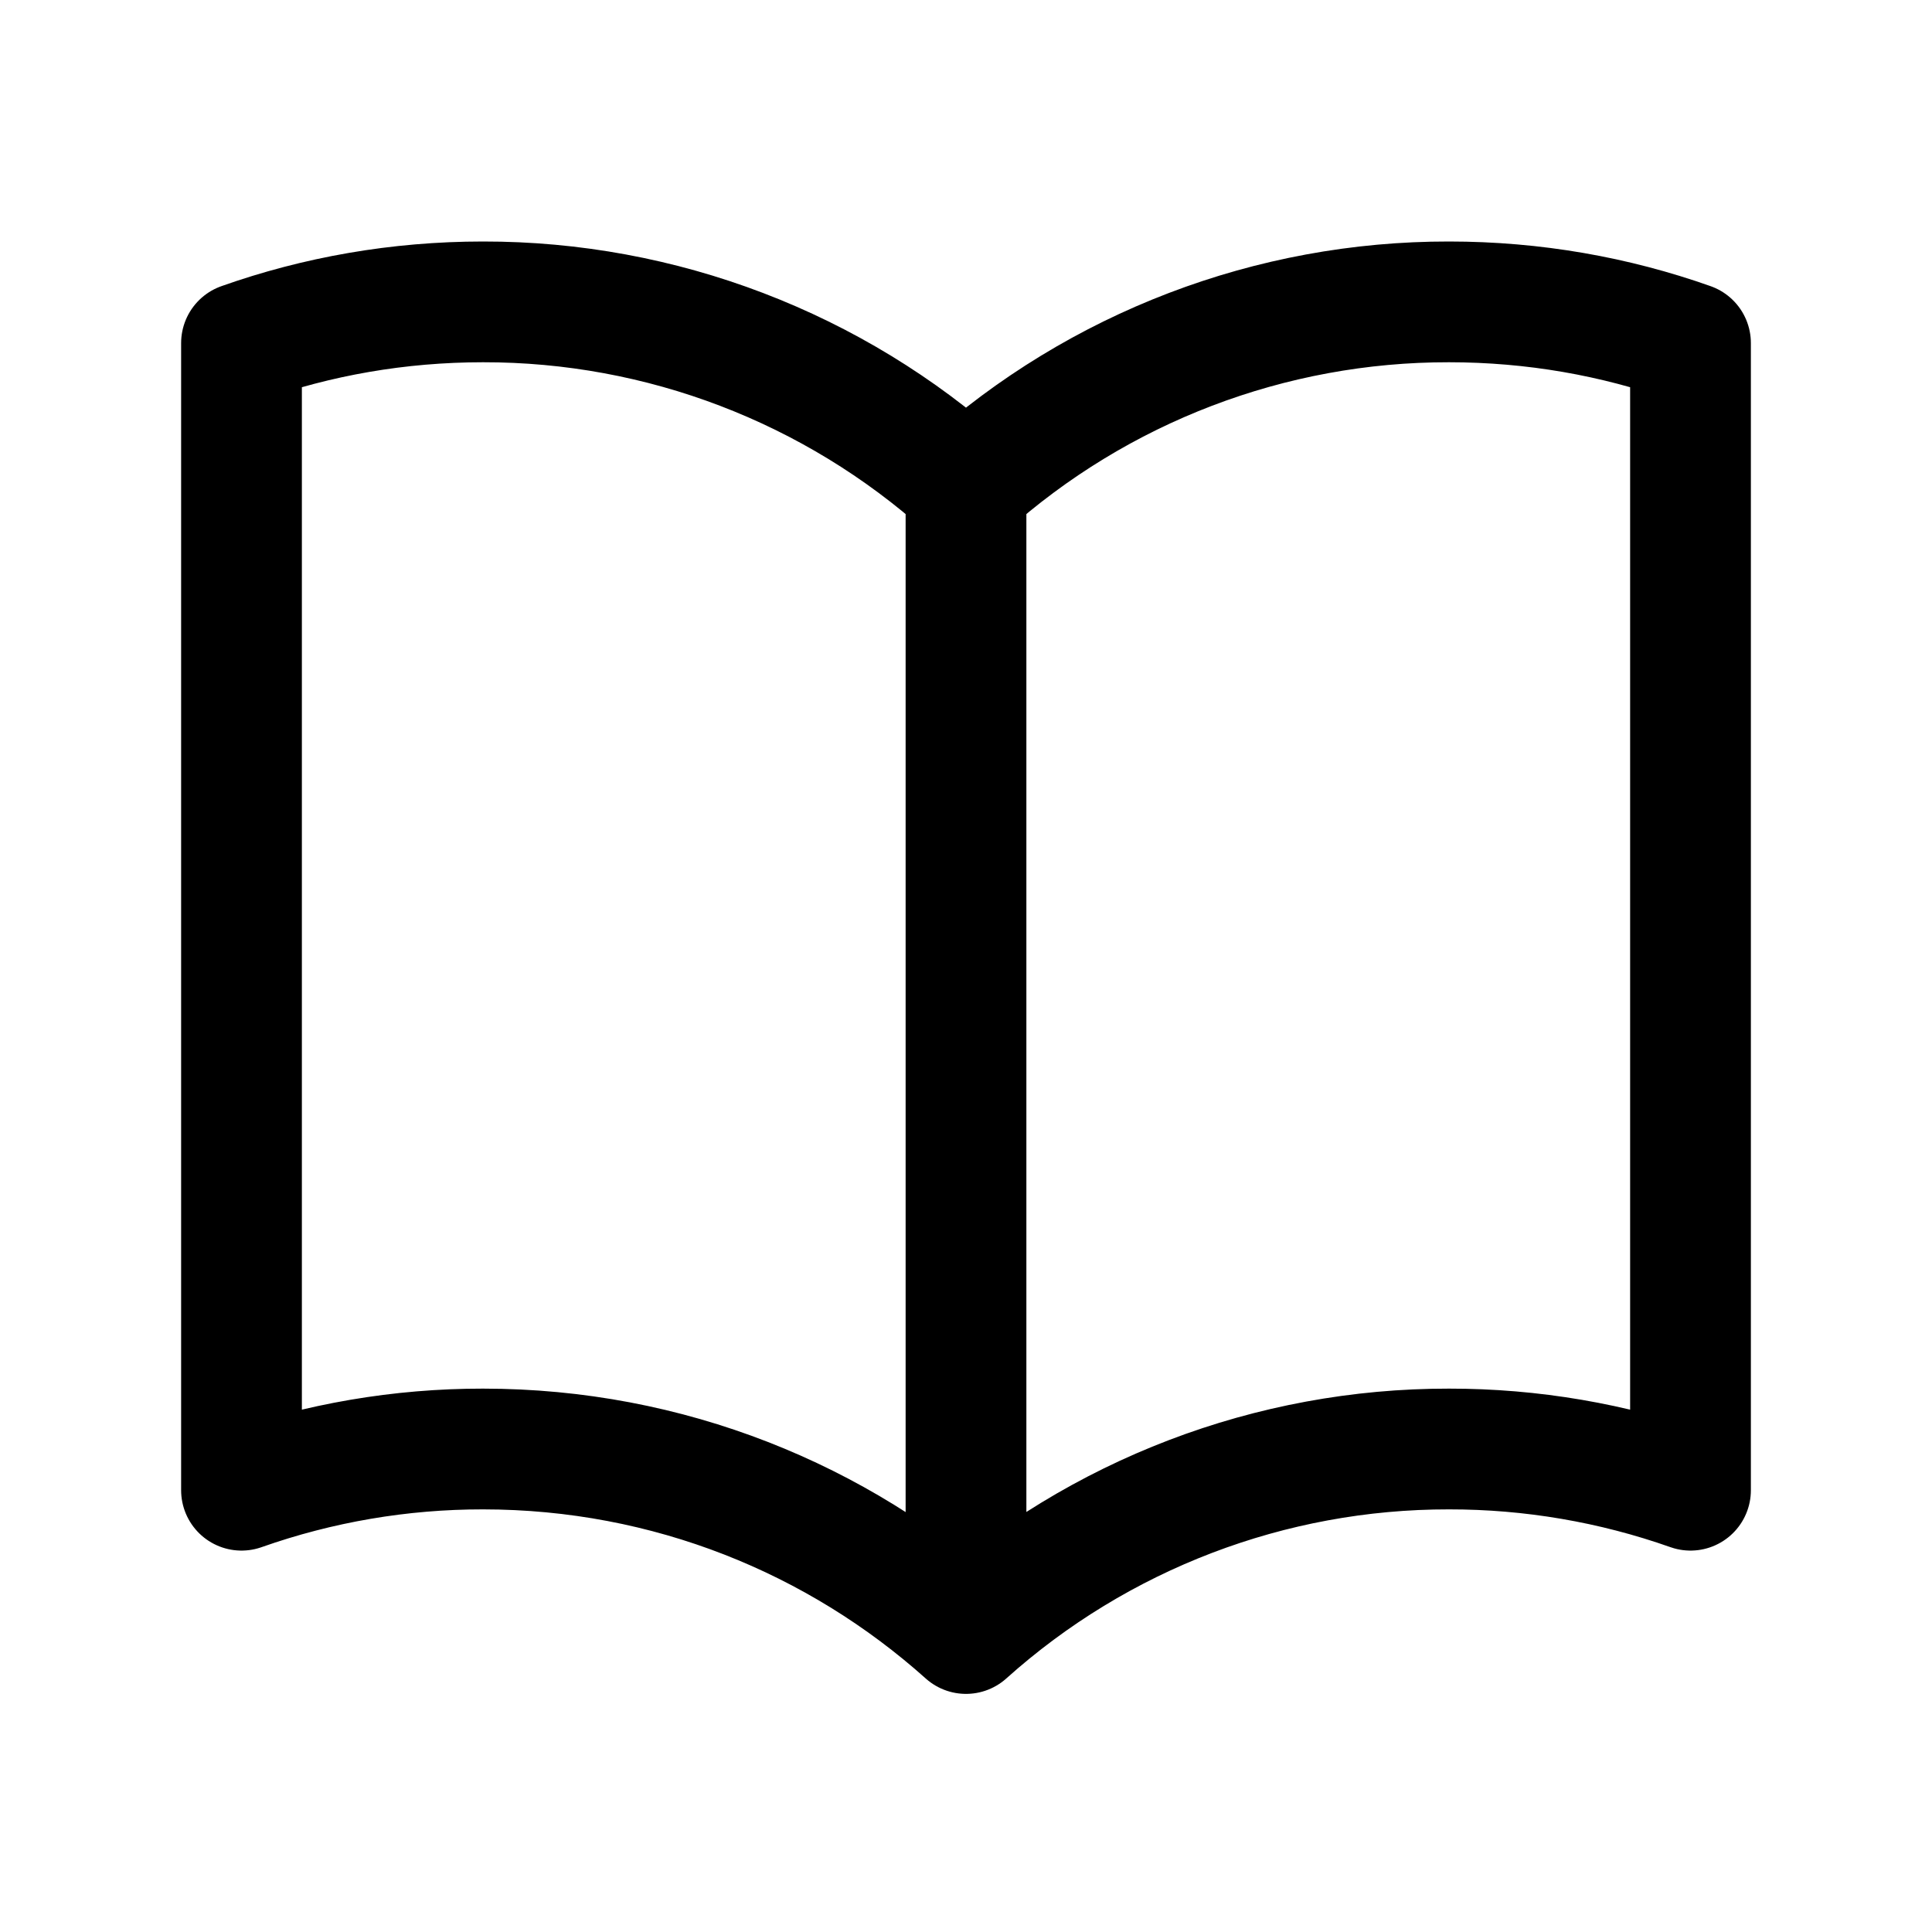
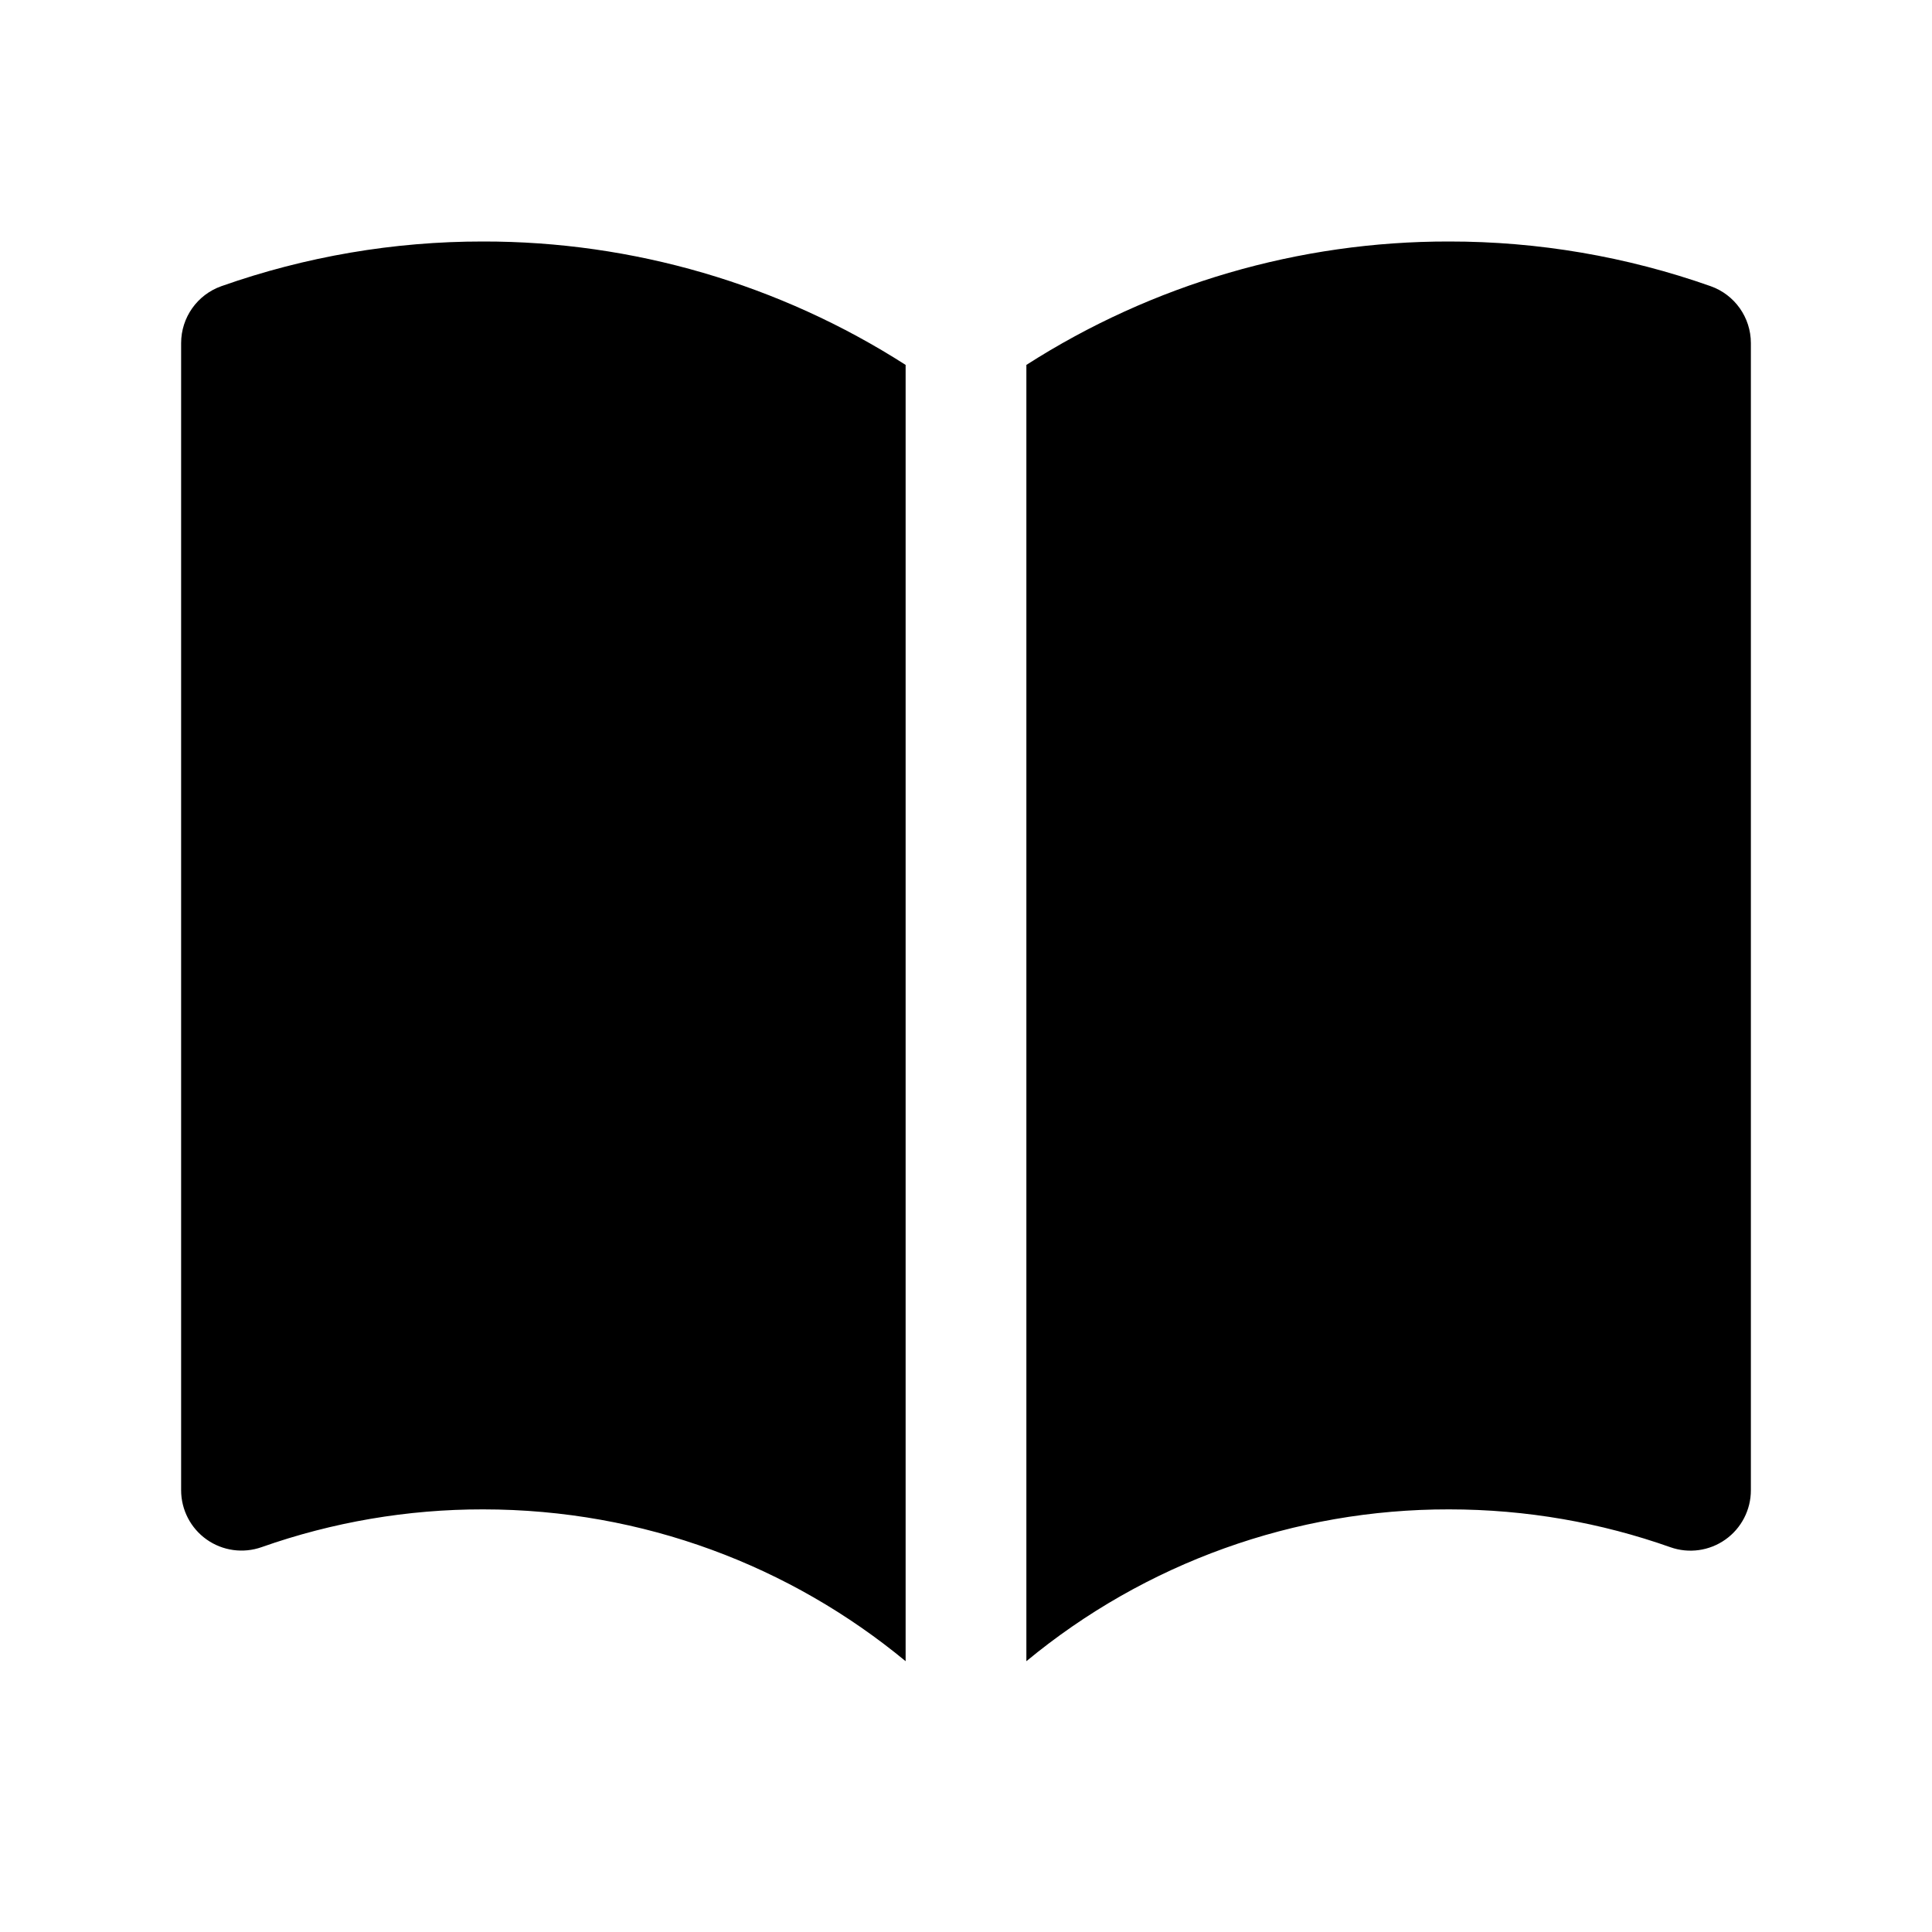
- <svg xmlns="http://www.w3.org/2000/svg" fill="none" viewBox="0 0 24 24" stroke-width="1.5" stroke="currentColor" class="size-6">
-   <path stroke-linecap="round" stroke-linejoin="round" d="M12 6.042A8.967 8.967 0 0 0 6 3.75c-1.052 0-2.062.18-3 .512v14.25A8.987 8.987 0 0 1 6 18c2.305 0 4.408.867 6 2.292m0-14.25a8.966 8.966 0 0 1 6-2.292c1.052 0 2.062.18 3 .512v14.25A8.987 8.987 0 0 0 18 18a8.967 8.967 0 0 0-6 2.292m0-14.25v14.25" />
+ <svg xmlns="http://www.w3.org/2000/svg" viewBox="0 0 24 24" fill="currentColor" class="size-6">
+   <path d="M11.25 4.533A9.707 9.707 0 0 0 6 3a9.735 9.735 0 0 0-3.25.555.75.75 0 0 0-.5.707v14.25a.75.75 0 0 0 1 .707A8.237 8.237 0 0 1 6 18.75c1.995 0 3.823.707 5.25 1.886V4.533ZM12.75 20.636A8.214 8.214 0 0 1 18 18.75c.966 0 1.89.166 2.75.47a.75.75 0 0 0 1-.708V4.262a.75.75 0 0 0-.5-.707A9.735 9.735 0 0 0 18 3a9.707 9.707 0 0 0-5.25 1.533v16.103Z" />
</svg>
